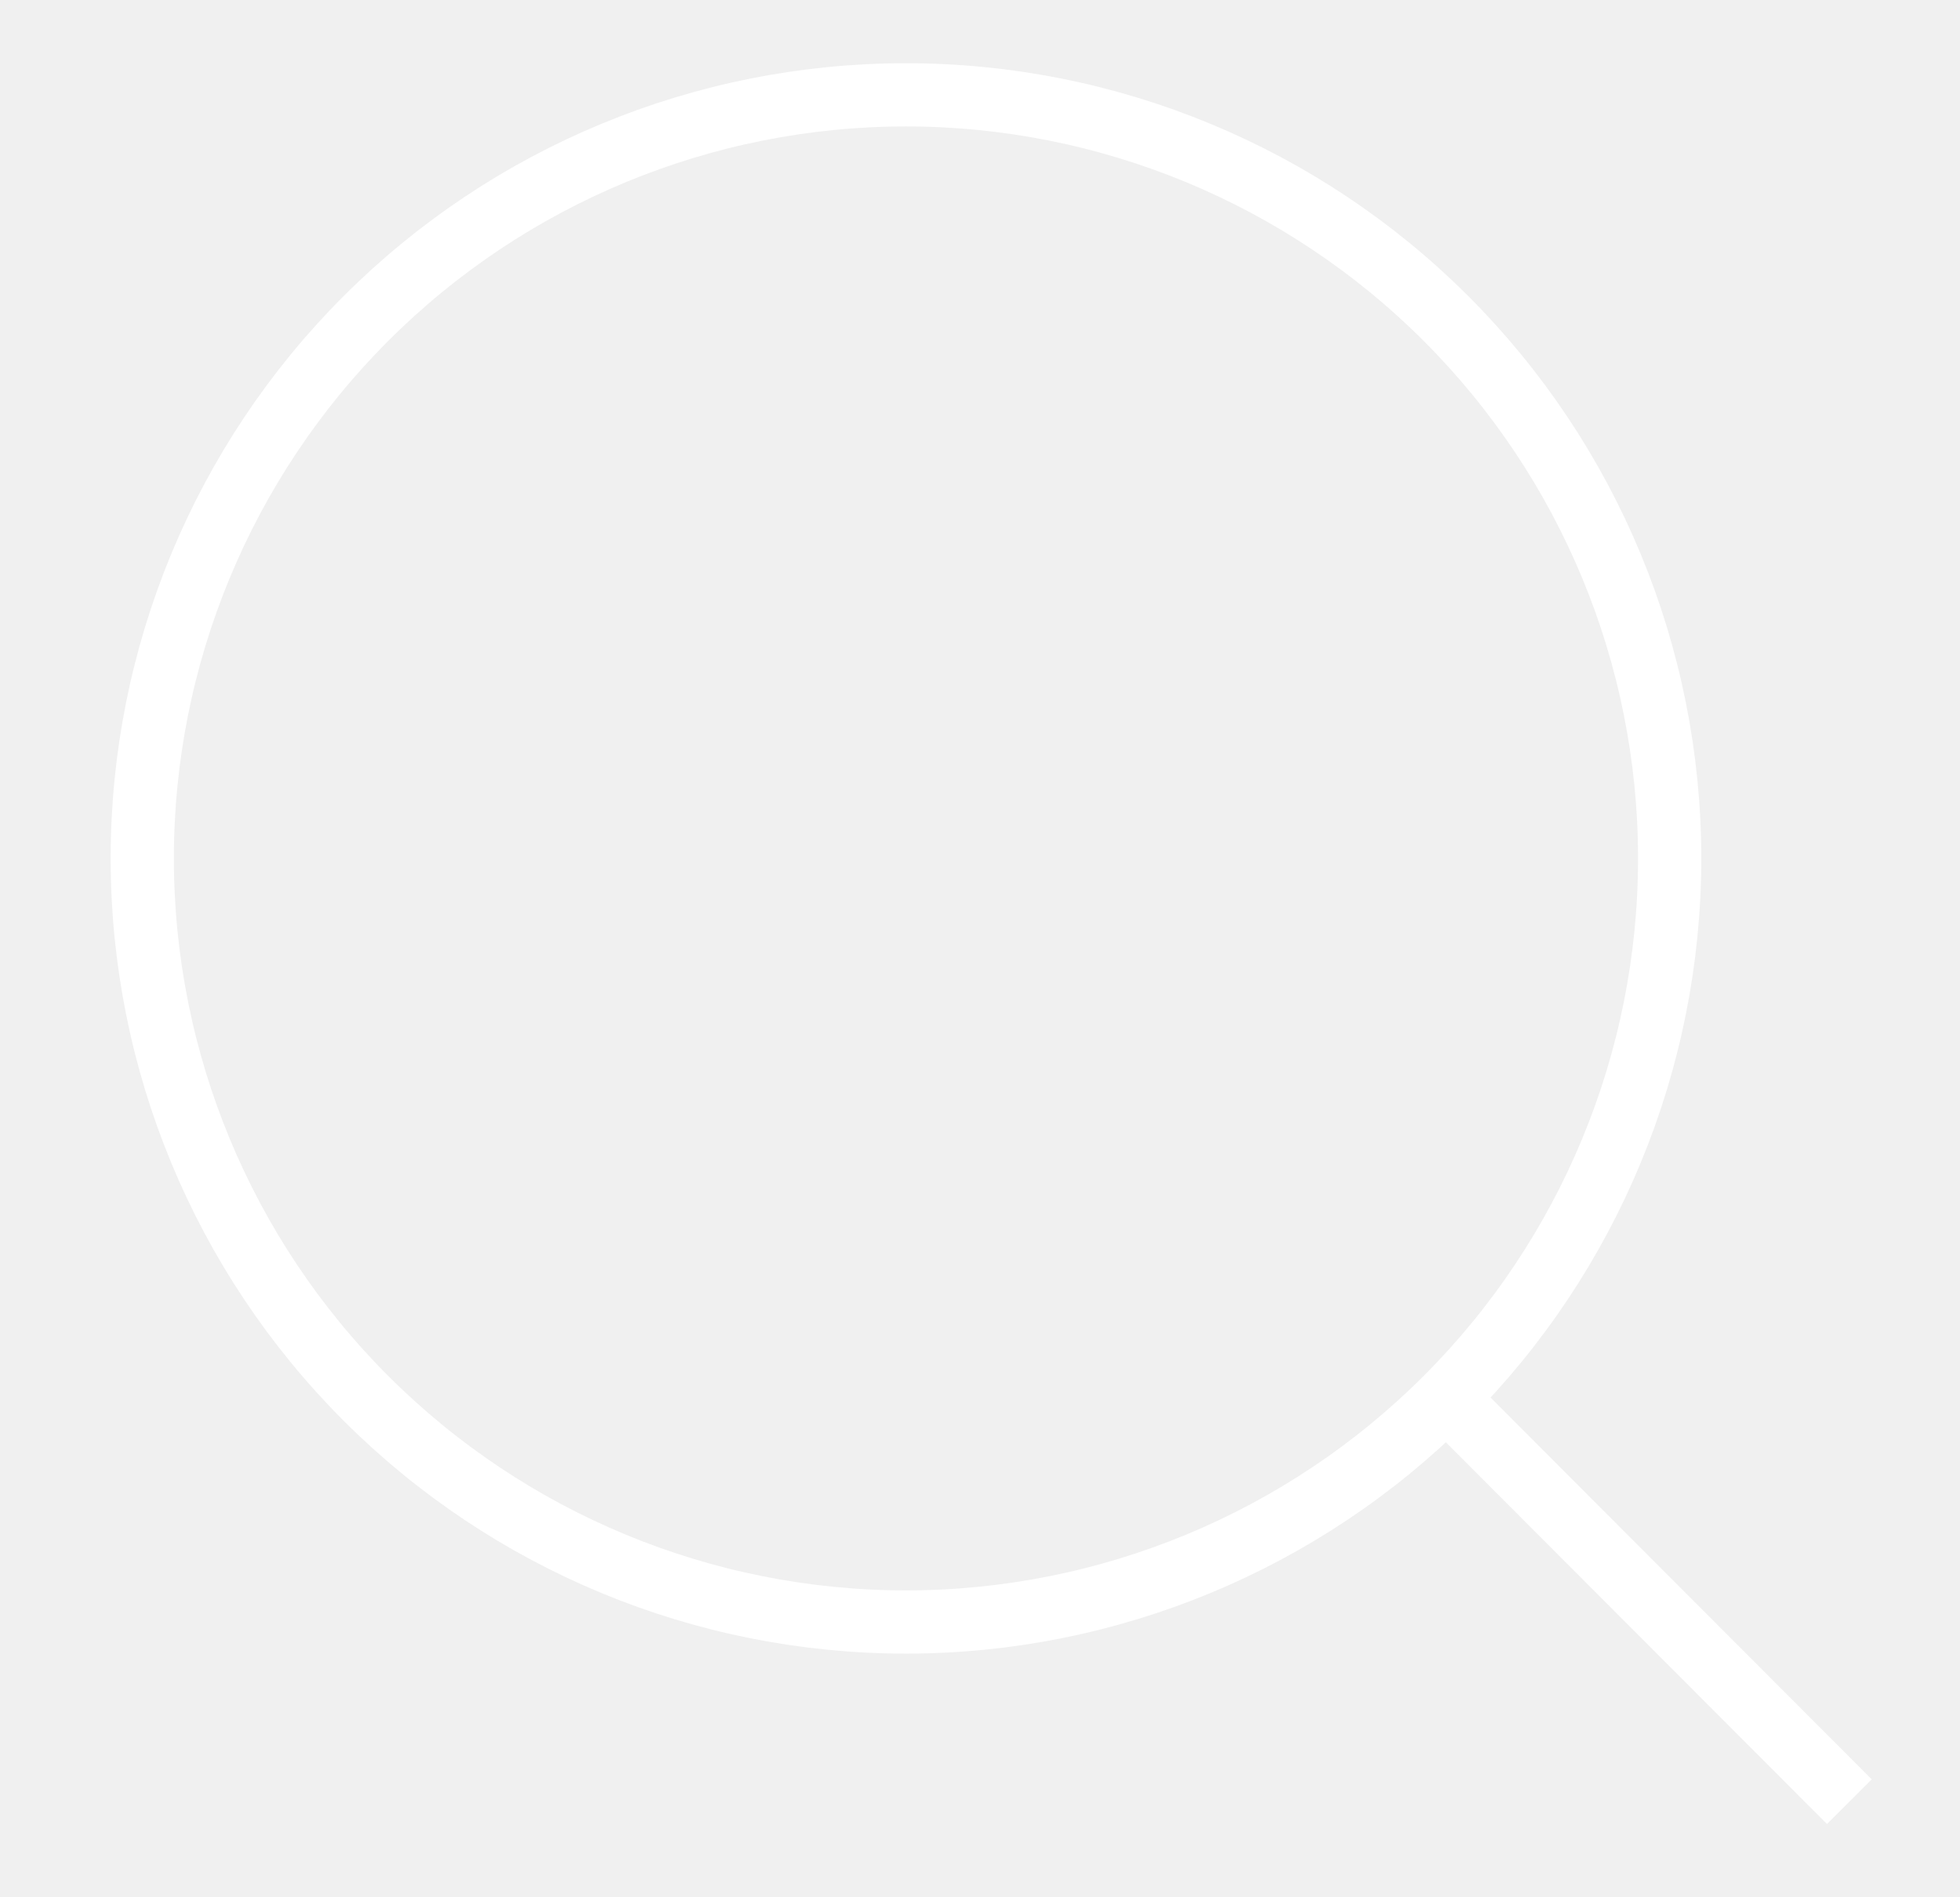
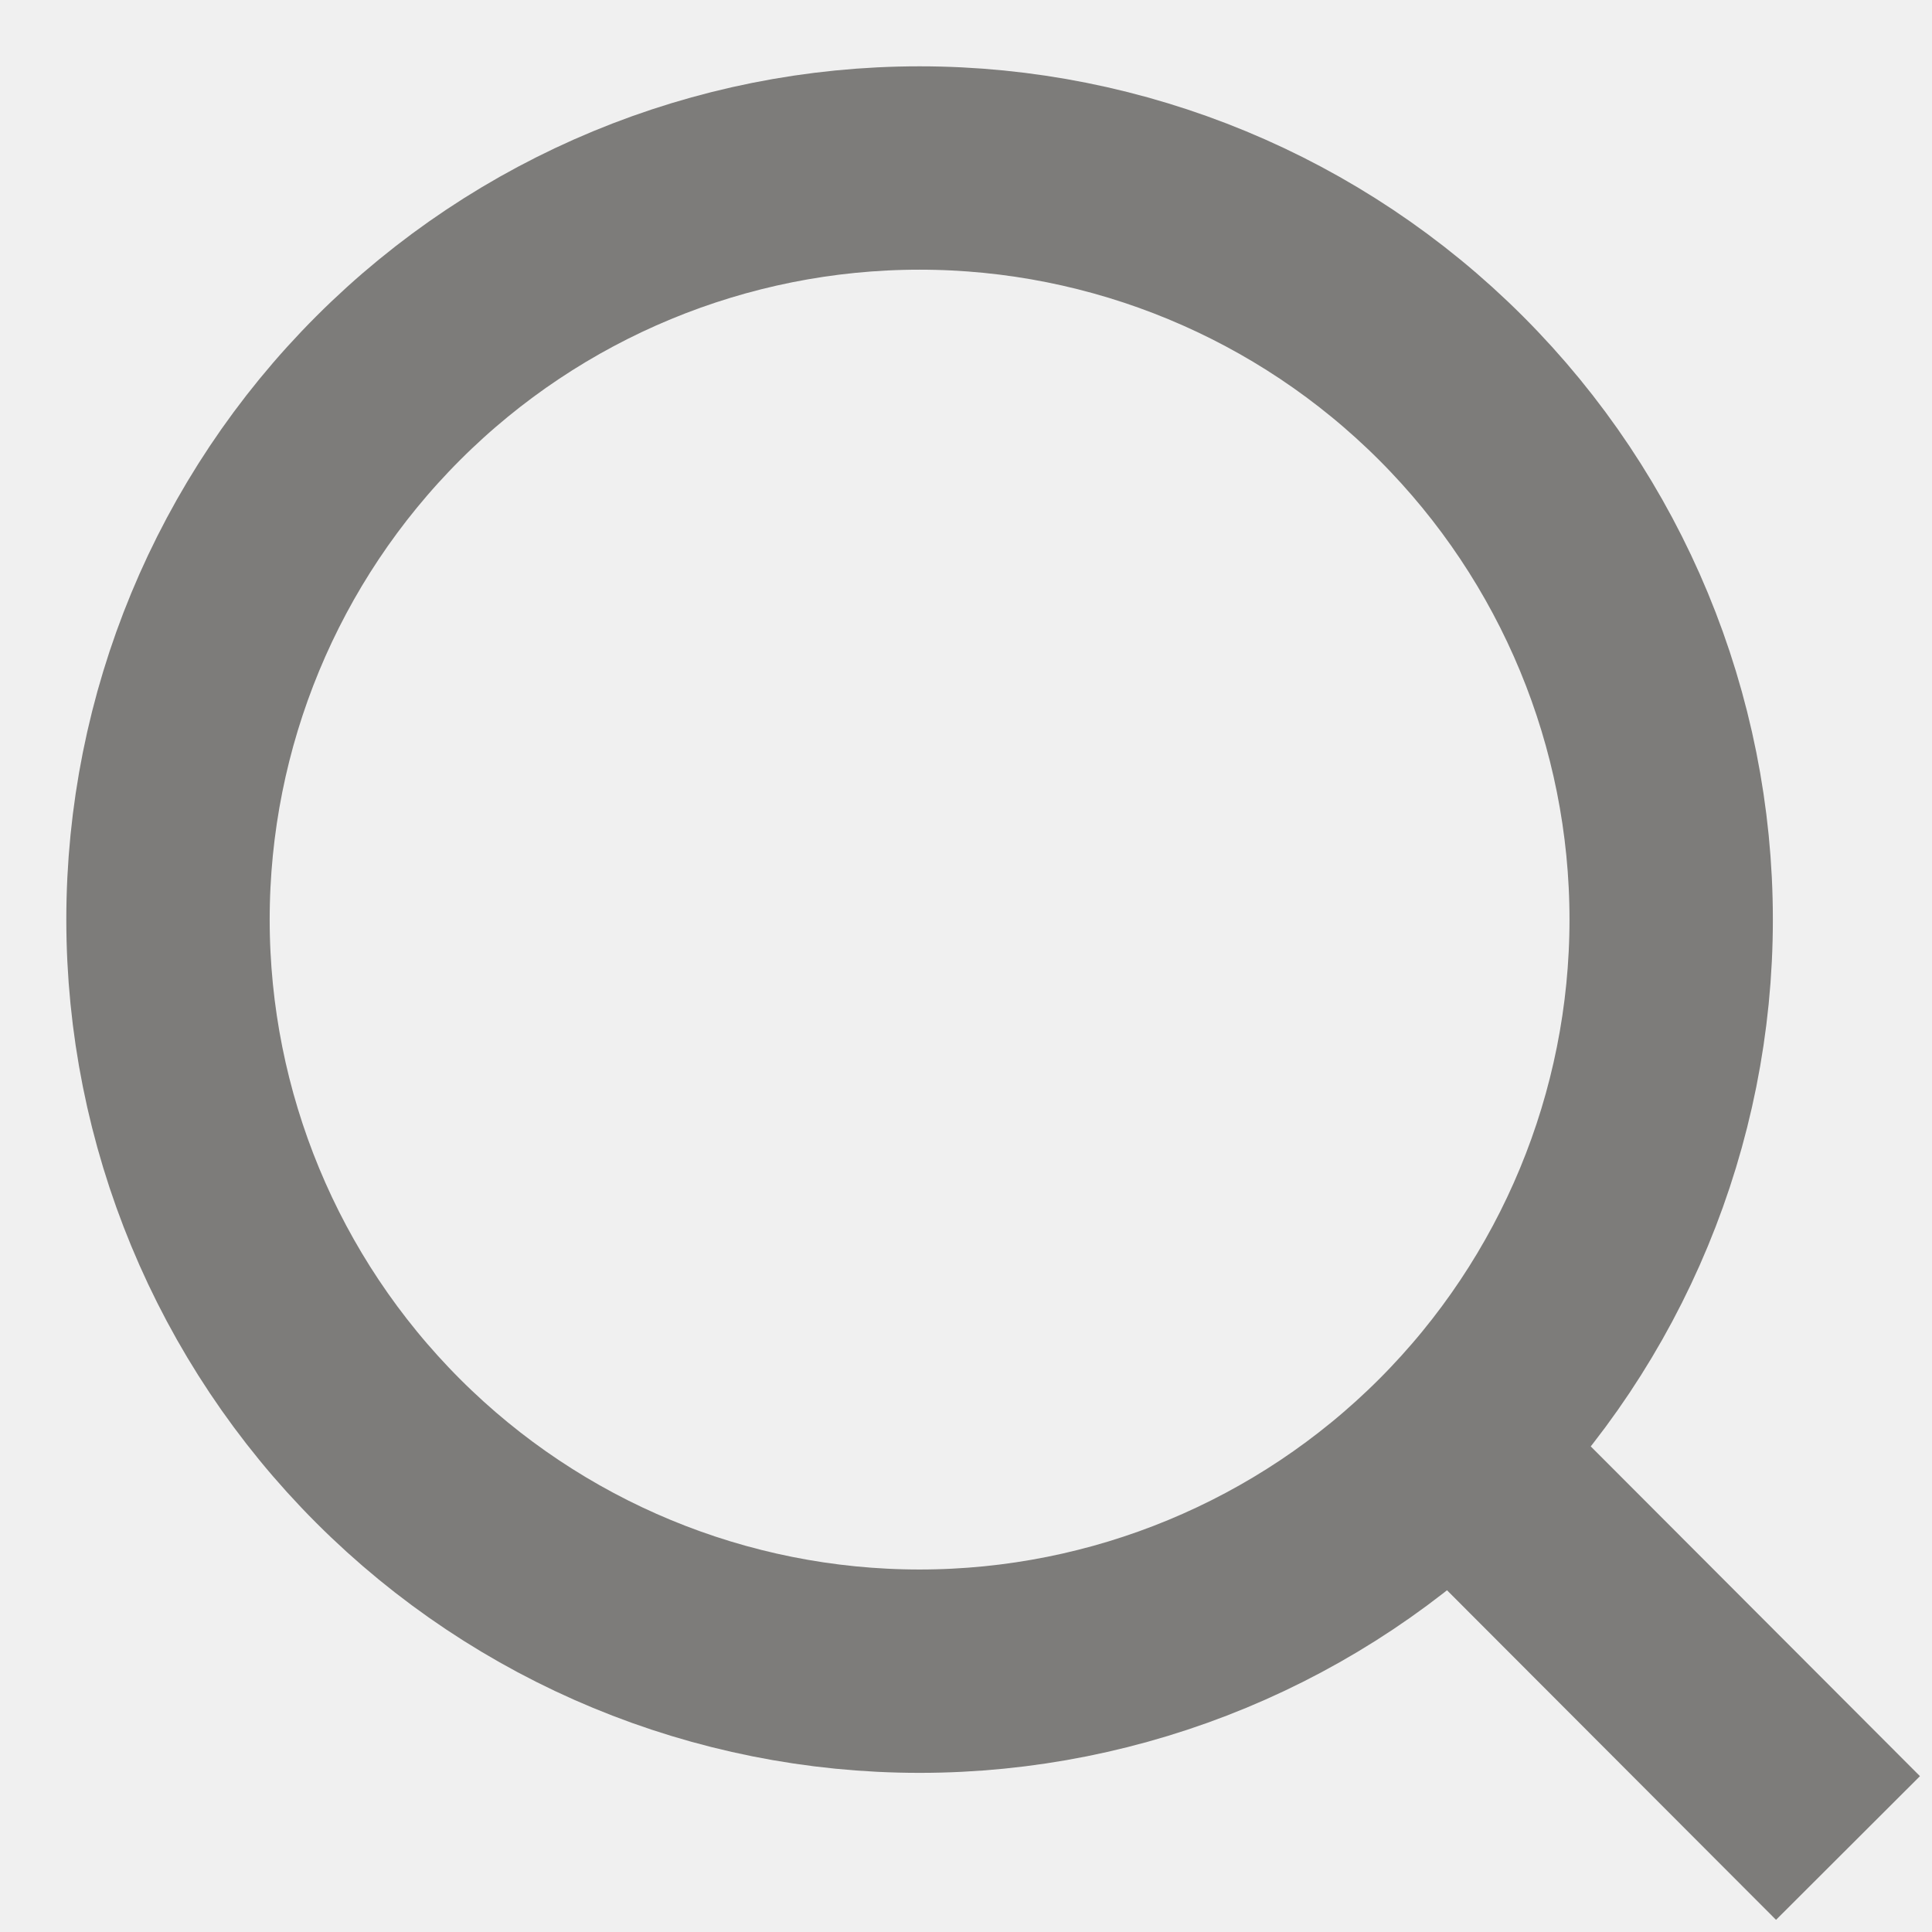
- <svg xmlns="http://www.w3.org/2000/svg" width="31" height="30" viewBox="0 0 31 30" fill="none">
-   <path d="M29.25 28.5L22.875 22.114L29.25 28.5ZM26.408 13.579C26.408 16.782 25.135 19.855 22.87 22.12C20.605 24.385 17.532 25.658 14.329 25.658C11.125 25.658 8.053 24.385 5.788 22.12C3.523 19.855 2.25 16.782 2.25 13.579C2.25 10.375 3.523 7.303 5.788 5.038C8.053 2.773 11.125 1.5 14.329 1.5C17.532 1.5 20.605 2.773 22.87 5.038C25.135 7.303 26.408 10.375 26.408 13.579V13.579Z" stroke="white" strokeWidth="2.842" strokeLinecap="round" />
+ <svg xmlns="http://www.w3.org/2000/svg" width="23" height="23" viewBox="0 0 23 23" fill="none">
+   <path d="M22 22L17.278 17.27L22 22ZM19.895 10.947C19.895 13.32 18.952 15.596 17.274 17.274C15.596 18.952 13.32 19.895 10.947 19.895C8.574 19.895 6.299 18.952 4.621 17.274C2.943 15.596 2 13.32 2 10.947C2 8.574 2.943 6.299 4.621 4.621C6.299 2.943 8.574 2 10.947 2C13.32 2 15.596 2.943 17.274 4.621C18.952 6.299 19.895 8.574 19.895 10.947V10.947Z" stroke="#7D7C7A" stroke-width="2.421" stroke-linecap="round" />
</svg>
